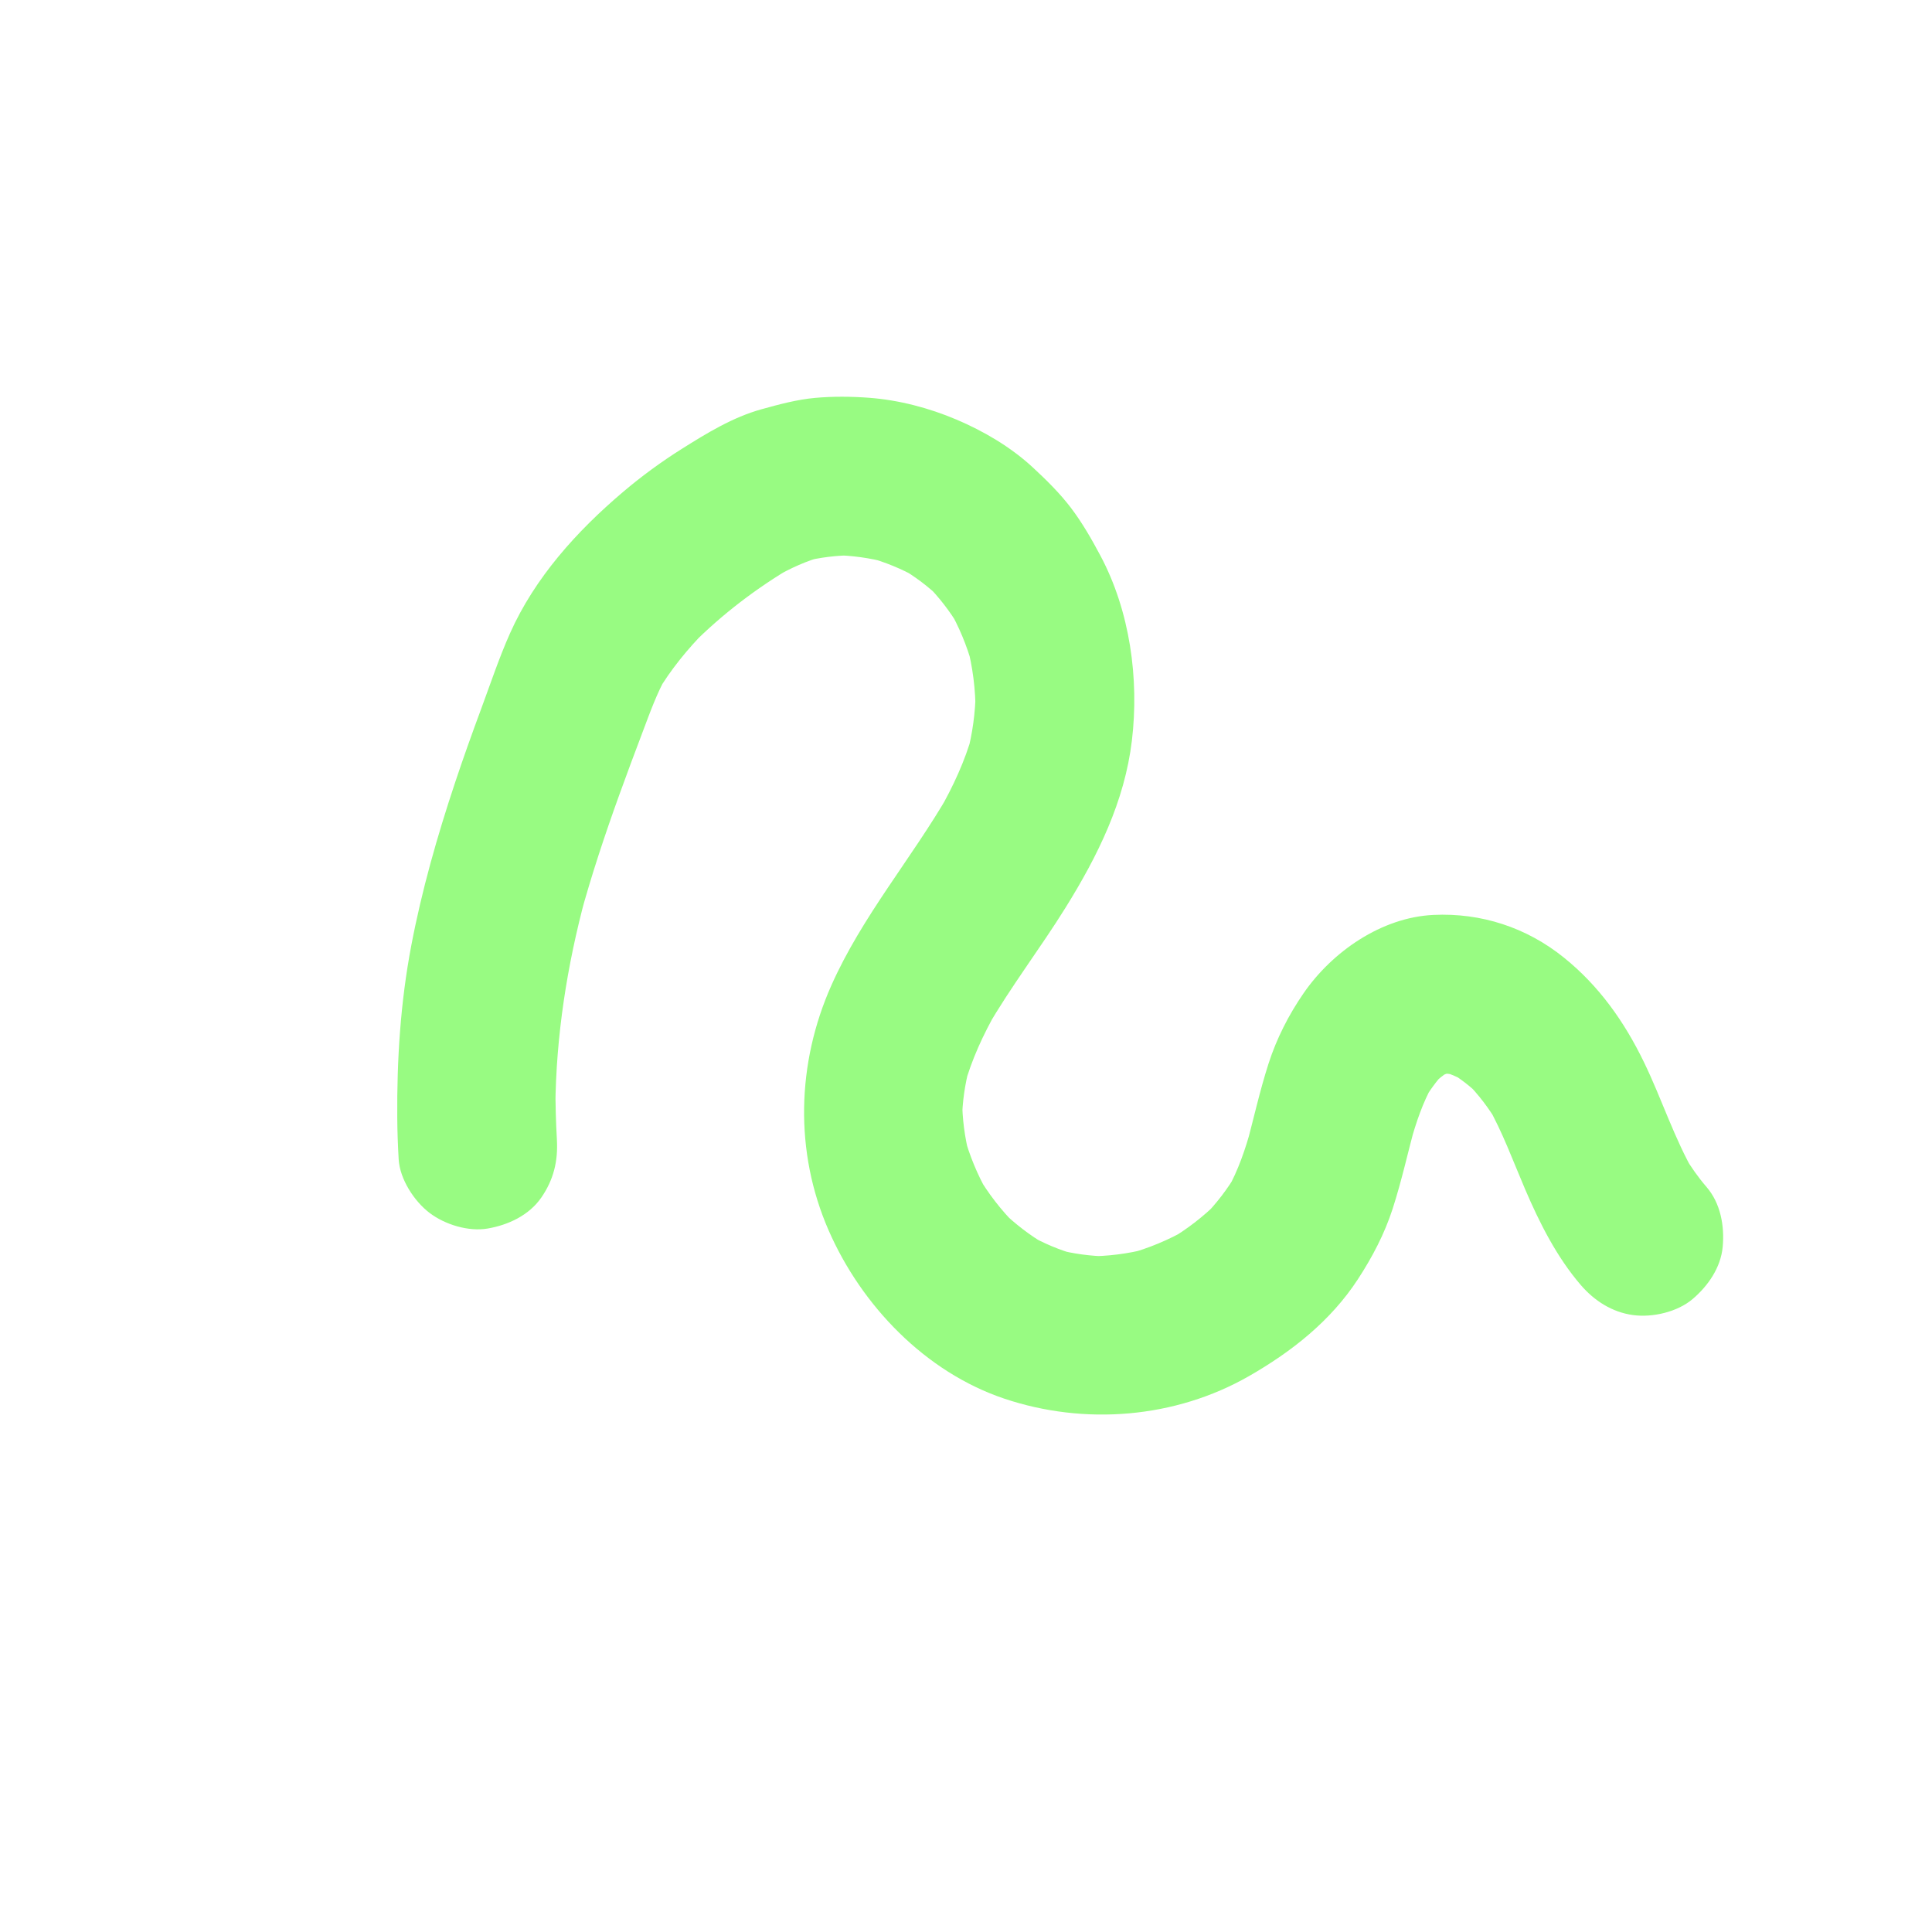
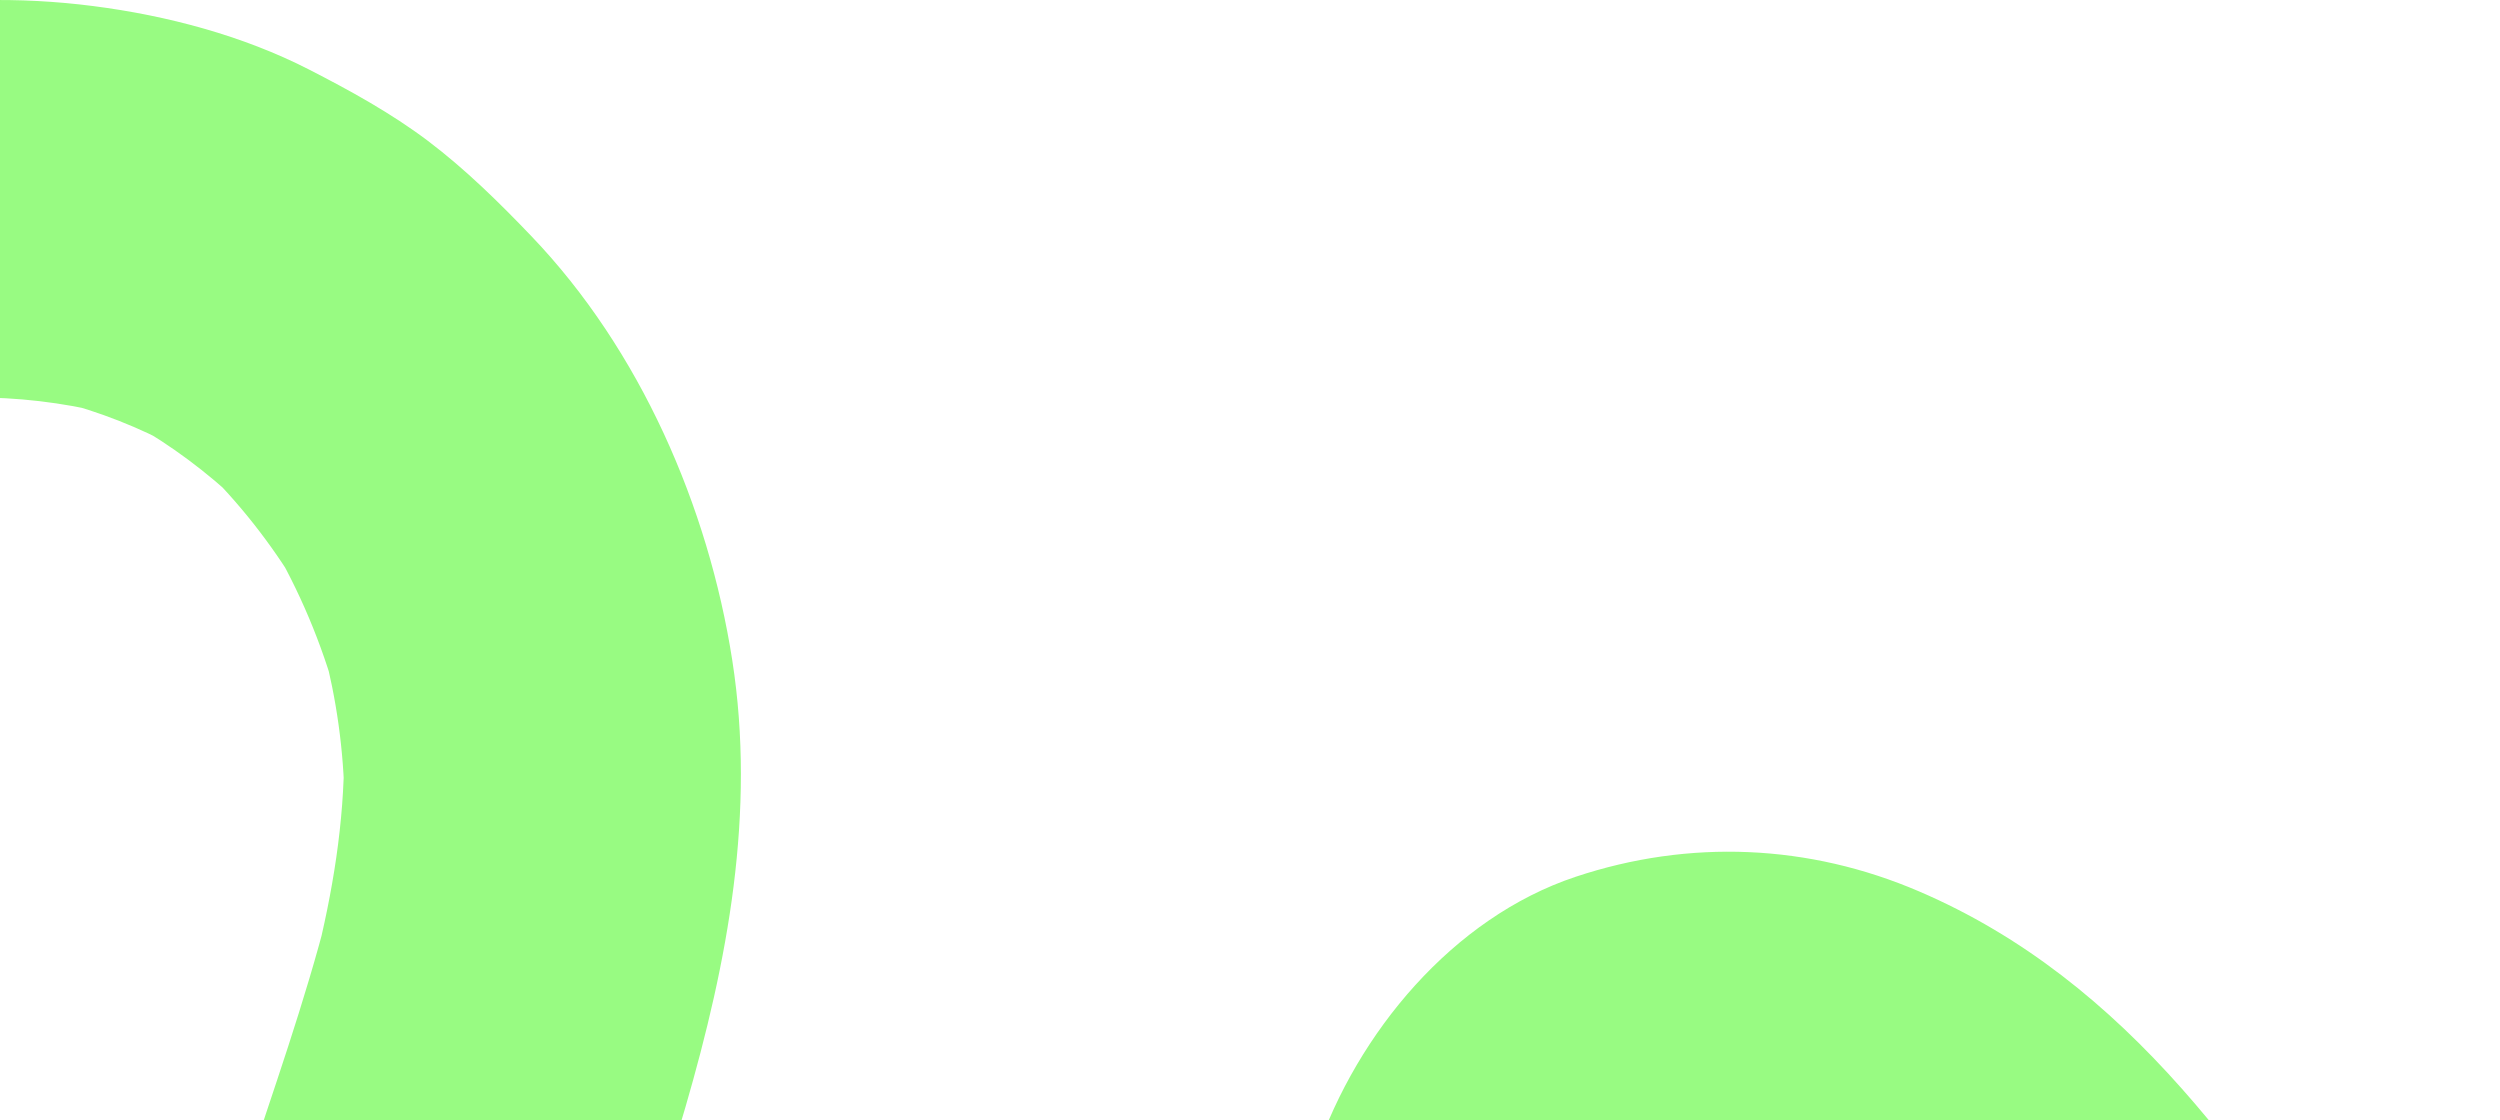
- <svg xmlns="http://www.w3.org/2000/svg" width="617" height="616" viewBox="0 0 617 616" fill="none">
-   <path d="M177.85 363.908C177.525 358.263 177.367 352.61 177.401 346.957C177.387 349.155 177.375 351.358 177.356 353.557C177.562 330.801 181.08 308.355 186.99 286.406L185.284 292.69C188.855 279.56 193.156 266.64 197.771 253.842C200.173 247.171 202.662 240.532 205.174 233.901C207.541 227.661 209.733 221.383 213.056 215.573L209.82 221.224C214.164 213.816 219.645 207.186 225.662 201.08L221.028 205.78C230.69 196.106 241.66 187.74 253.449 180.834L247.548 184.265C252.501 181.398 257.586 179.101 263.116 177.599L256.518 179.347C261.844 177.985 267.263 177.338 272.758 177.332L266.158 177.287C271.963 177.361 277.678 178.152 283.291 179.628L277.007 177.922C282.613 179.468 287.966 181.658 293.03 184.512C291.144 183.433 289.265 182.356 287.379 181.277C292.158 184.047 296.549 187.346 300.502 191.211C298.938 189.668 297.372 188.119 295.802 186.578C299.883 190.678 303.389 195.237 306.352 200.199C305.205 198.232 304.064 196.262 302.921 194.299C306.26 200.054 308.783 206.171 310.558 212.581C309.976 210.379 309.389 208.179 308.809 205.983C310.666 213.019 311.572 220.212 311.543 227.485C311.557 225.287 311.568 223.084 311.587 220.885C311.487 227.587 310.598 234.201 308.873 240.677L310.579 234.392C308.162 243.084 304.335 251.251 299.873 259.07C300.953 257.184 302.029 255.305 303.109 253.419C291.126 274.187 275.315 292.617 265.505 314.67C254.427 339.556 253.667 367.832 264.634 392.92C275.137 416.951 295.517 438.174 320.718 446.643C346.36 455.259 375.291 452.961 398.897 439.437C412.527 431.627 424.964 421.838 433.661 408.506C438.267 401.448 442.17 394.008 444.761 385.991C447.673 376.973 449.687 367.695 452.169 358.555L450.463 364.839C452.252 358.373 454.39 352.081 457.667 346.205L454.431 351.856C456.422 348.416 458.715 345.219 461.446 342.324L456.812 347.024C458.913 344.898 461.18 343.041 463.721 341.461L457.821 344.892C460.156 343.538 462.575 342.505 465.172 341.784L458.574 343.533C460.976 342.947 463.38 342.661 465.854 342.677L459.254 342.633C461.662 342.712 464.003 343.071 466.336 343.677L460.051 341.972C462.879 342.783 465.547 343.931 468.124 345.348C466.238 344.269 464.359 343.192 462.473 342.113C466.237 344.281 469.628 346.954 472.738 349.981C471.174 348.438 469.607 346.889 468.038 345.347C472.085 349.395 475.541 353.938 478.432 358.875C477.286 356.907 476.145 354.937 475.001 352.974C479.84 361.475 483.181 370.719 487.018 379.683C491.648 390.499 497.142 401.422 504.852 410.38C509.168 415.388 514.82 419.039 521.48 419.952C527.744 420.81 535.688 418.987 540.584 414.815C545.479 410.643 549.536 404.817 550.156 398.187C550.776 391.557 549.503 384.29 545.019 379.083C542.329 375.961 539.989 372.621 537.876 369.088C539.023 371.056 540.163 373.026 541.307 374.989C534.69 363.601 530.734 350.981 525.001 339.171C518.739 326.264 510.709 314.88 499.472 305.817C487.532 296.181 473.018 291.445 457.752 292.176C441.205 292.966 425.489 303.868 416.304 317.189C411.55 324.082 407.685 331.671 405.122 339.64C402.321 348.349 400.348 357.298 397.982 366.127L399.688 359.842C397.778 366.86 395.467 373.708 391.889 380.07L395.125 374.419C392.127 379.61 388.483 384.335 384.293 388.612L388.927 383.912C384.296 388.531 379.13 392.509 373.5 395.84L379.401 392.409C373.274 395.958 366.752 398.673 359.91 400.511L366.508 398.762C360.184 400.391 353.733 401.222 347.203 401.185L353.803 401.229C348.326 401.13 342.919 400.42 337.616 399.029L343.901 400.735C338.436 399.235 333.243 397.046 328.323 394.23L333.974 397.465C328.893 394.483 324.238 390.902 320.005 386.804L324.705 391.437C319.766 386.553 315.535 381.07 312.04 375.074C313.186 377.042 314.327 379.012 315.471 380.974C312.16 375.171 309.606 369.023 307.862 362.571C308.444 364.772 309.031 366.972 309.611 369.168C308.077 363.222 307.272 357.158 307.284 351.012C307.271 353.21 307.259 355.412 307.24 357.612C307.321 351.854 308.157 346.218 309.629 340.655L307.923 346.939C310.281 338.389 314.013 330.359 318.392 322.666L315.157 328.317C322.834 315.021 332.228 302.838 340.318 289.813C350.547 273.353 359.149 255.994 361.48 236.489C363.842 216.733 360.847 195.132 351.43 177.447C348.619 172.171 345.596 166.885 341.966 162.114C338.384 157.415 334.114 153.227 329.792 149.226C322.82 142.773 314.183 137.695 305.476 133.999C296.745 130.289 287.076 127.745 277.597 127.033C271.879 126.604 266.033 126.548 260.314 127.063C254.594 127.578 248.882 129.113 243.237 130.68C234.029 133.235 225.853 138.252 217.817 143.297C211.206 147.451 204.883 152.079 198.928 157.137C184.204 169.636 170.791 184.471 162.859 202.28C159.397 210.058 156.669 218.248 153.714 226.231C150.798 234.101 147.963 242.004 145.314 249.972C139.646 266.996 134.684 284.377 131.334 302.014C127.883 320.189 126.729 338.471 126.869 356.952C126.901 361.371 127.061 365.792 127.317 370.205C127.682 376.537 132.27 383.605 137.198 387.342C142.127 391.079 149.597 393.371 155.726 392.325C162.313 391.199 168.948 388.107 172.864 382.443C176.782 376.785 178.245 370.815 177.847 363.915L177.85 363.908Z" fill="#98FB82" />
+ <svg xmlns="http://www.w3.org/2000/svg" width="335" height="150" viewBox="0 0 335 150" fill="none">
+   <path d="M-51.295 269.217C-53.222 263.607 -54.982 257.941 -56.549 252.221C-55.941 254.445 -55.329 256.673 -54.725 258.901C-60.962 235.854 -63.764 212.182 -64.01 188.335L-63.953 195.167C-64.065 180.891 -63.379 166.622 -62.341 152.386C-61.803 144.967 -61.169 137.554 -60.51 130.145C-59.886 123.17 -59.449 116.208 -57.738 109.398L-59.406 116.023C-57.116 107.308 -53.457 99.058 -49.108 91.186L-52.458 97.246C-45.437 84.737 -36.724 73.179 -26.771 62.864L-31.76 68.001C-27.569 63.702 -23.082 59.942 -17.921 56.858L-24.091 60.493C-19.097 57.609 -13.806 55.42 -8.256 53.857L-14.936 55.682C-9.051 54.113 -3.054 53.293 3.035 53.194L-3.797 53.25C2.305 53.225 8.332 53.921 14.256 55.37C12.045 54.814 9.842 54.258 7.631 53.702C13.243 55.148 18.614 57.236 23.702 60.022C21.685 58.905 19.664 57.784 17.642 56.672C22.926 59.658 27.759 63.271 32.157 67.445C30.442 65.782 28.731 64.115 27.02 62.456C32.023 67.323 36.305 72.789 39.913 78.761C38.701 76.702 37.485 74.646 36.278 72.591C40.146 79.174 43.097 86.183 45.128 93.539C44.52 91.315 43.908 89.086 43.304 86.859C45.101 93.658 46.075 100.591 46.167 107.622L46.111 100.79C46.131 110.254 44.578 119.589 42.284 128.751C42.841 126.54 43.396 124.337 43.953 122.126C37.729 146.5 26.976 169.596 23.311 194.652C19.168 222.93 26.409 251.71 44.592 273.948C62.008 295.25 88.606 310.919 116.463 312.336C144.807 313.779 173.383 303.264 193.4 282.917C204.958 271.167 214.75 257.756 219.76 241.824C222.414 233.39 224.249 224.769 224.597 215.936C224.984 206.001 224.391 196.058 224.309 186.122L224.366 192.953C224.343 185.914 224.72 178.953 226.366 172.088L224.698 178.714C225.735 174.675 227.146 170.796 229.085 167.098L225.735 173.158C227.255 170.416 229.019 167.897 231.139 165.582L226.15 170.719C228.126 168.69 230.277 166.962 232.696 165.498L226.526 169.132C228.787 167.861 231.134 166.891 233.638 166.206L226.958 168.031C229.413 167.429 231.879 167.128 234.408 167.08L227.576 167.137C230.663 167.156 233.683 167.56 236.688 168.262C234.477 167.706 232.274 167.15 230.063 166.594C234.479 167.719 238.662 169.458 242.661 171.635C240.644 170.519 238.623 169.398 236.601 168.285C241.835 171.228 246.613 174.839 250.931 179.007C249.216 177.344 247.506 175.677 245.794 174.018C253.09 181.235 259.083 189.627 265.499 197.597C273.239 207.212 281.882 216.691 292.208 223.556C297.986 227.393 304.73 229.481 311.717 228.517C318.287 227.61 325.797 223.518 329.561 217.917C333.325 212.317 335.773 205.282 334.522 198.409C333.27 191.535 329.926 184.555 323.922 180.565C320.32 178.173 317.011 175.46 313.876 172.49C315.591 174.154 317.301 175.821 319.013 177.479C309.103 167.849 301.532 156.221 292.396 145.914C282.415 134.648 271.079 125.422 257.16 119.449C242.369 113.096 226.366 112.422 211.151 117.484C194.659 122.968 181.87 138.433 176.364 154.491C173.513 162.8 171.758 171.562 171.426 180.337C171.063 189.929 171.604 199.528 171.714 209.117L171.658 202.285C171.716 209.916 171.32 217.488 169.508 224.928L171.176 218.303C169.618 224.396 167.275 230.201 164.253 235.709L167.603 229.649C164.233 235.626 160.141 241.107 155.397 246.067L160.386 240.93C155.202 246.25 149.382 250.84 142.991 254.634L149.161 251C143.234 254.435 136.952 257.102 130.345 258.914L137.025 257.089C131.463 258.541 125.8 259.354 120.05 259.451L126.882 259.395C120.936 259.426 115.07 258.686 109.303 257.234L115.928 258.903C109.95 257.329 104.233 255.03 98.796 252.088L104.856 255.438C98.484 251.903 92.657 247.562 87.428 242.495C89.143 244.158 90.853 245.825 92.565 247.484C87.577 242.559 83.256 237.072 79.667 231.047C80.878 233.106 82.094 235.162 83.302 237.217C80.068 231.644 77.538 225.746 75.81 219.534C76.418 221.758 77.03 223.986 77.634 226.214C76.085 220.374 75.333 214.444 75.245 208.407L75.301 215.238C75.262 205.932 76.757 196.764 79.003 187.752L77.335 194.378C81.325 178.772 87.365 163.804 91.848 148.354C97.521 128.829 101.295 108.857 98.126 88.493C94.917 67.866 85.773 46.892 71.252 31.693C66.918 27.16 62.367 22.676 57.349 18.884C52.399 15.152 46.9 12.131 41.401 9.313C32.53 4.768 22.367 2.084 12.524 0.817C2.653 -0.458 -7.835 -0.29 -17.613 1.674C-23.51 2.861 -29.432 4.459 -35.064 6.599C-40.696 8.739 -46.032 11.908 -51.29 15.09C-59.869 20.279 -66.708 27.662 -73.397 35.034C-78.899 41.103 -83.976 47.569 -88.559 54.365C-99.893 71.162 -109.243 89.947 -112.212 110.184C-113.507 119.022 -113.944 128.068 -114.667 136.97C-115.385 145.746 -116.01 154.533 -116.43 163.332C-117.334 182.135 -117.425 201.098 -115.814 219.864C-114.153 239.203 -110.142 257.999 -104.766 276.628C-103.483 281.084 -102.068 285.504 -100.561 289.89C-98.398 296.183 -91.762 302.024 -85.725 304.404C-79.688 306.783 -71.492 306.983 -65.596 304.19C-59.261 301.188 -53.434 296.185 -51.082 289.354C-48.727 282.528 -48.939 276.084 -51.296 269.226L-51.295 269.217Z" fill="#98FB82" />
</svg>
